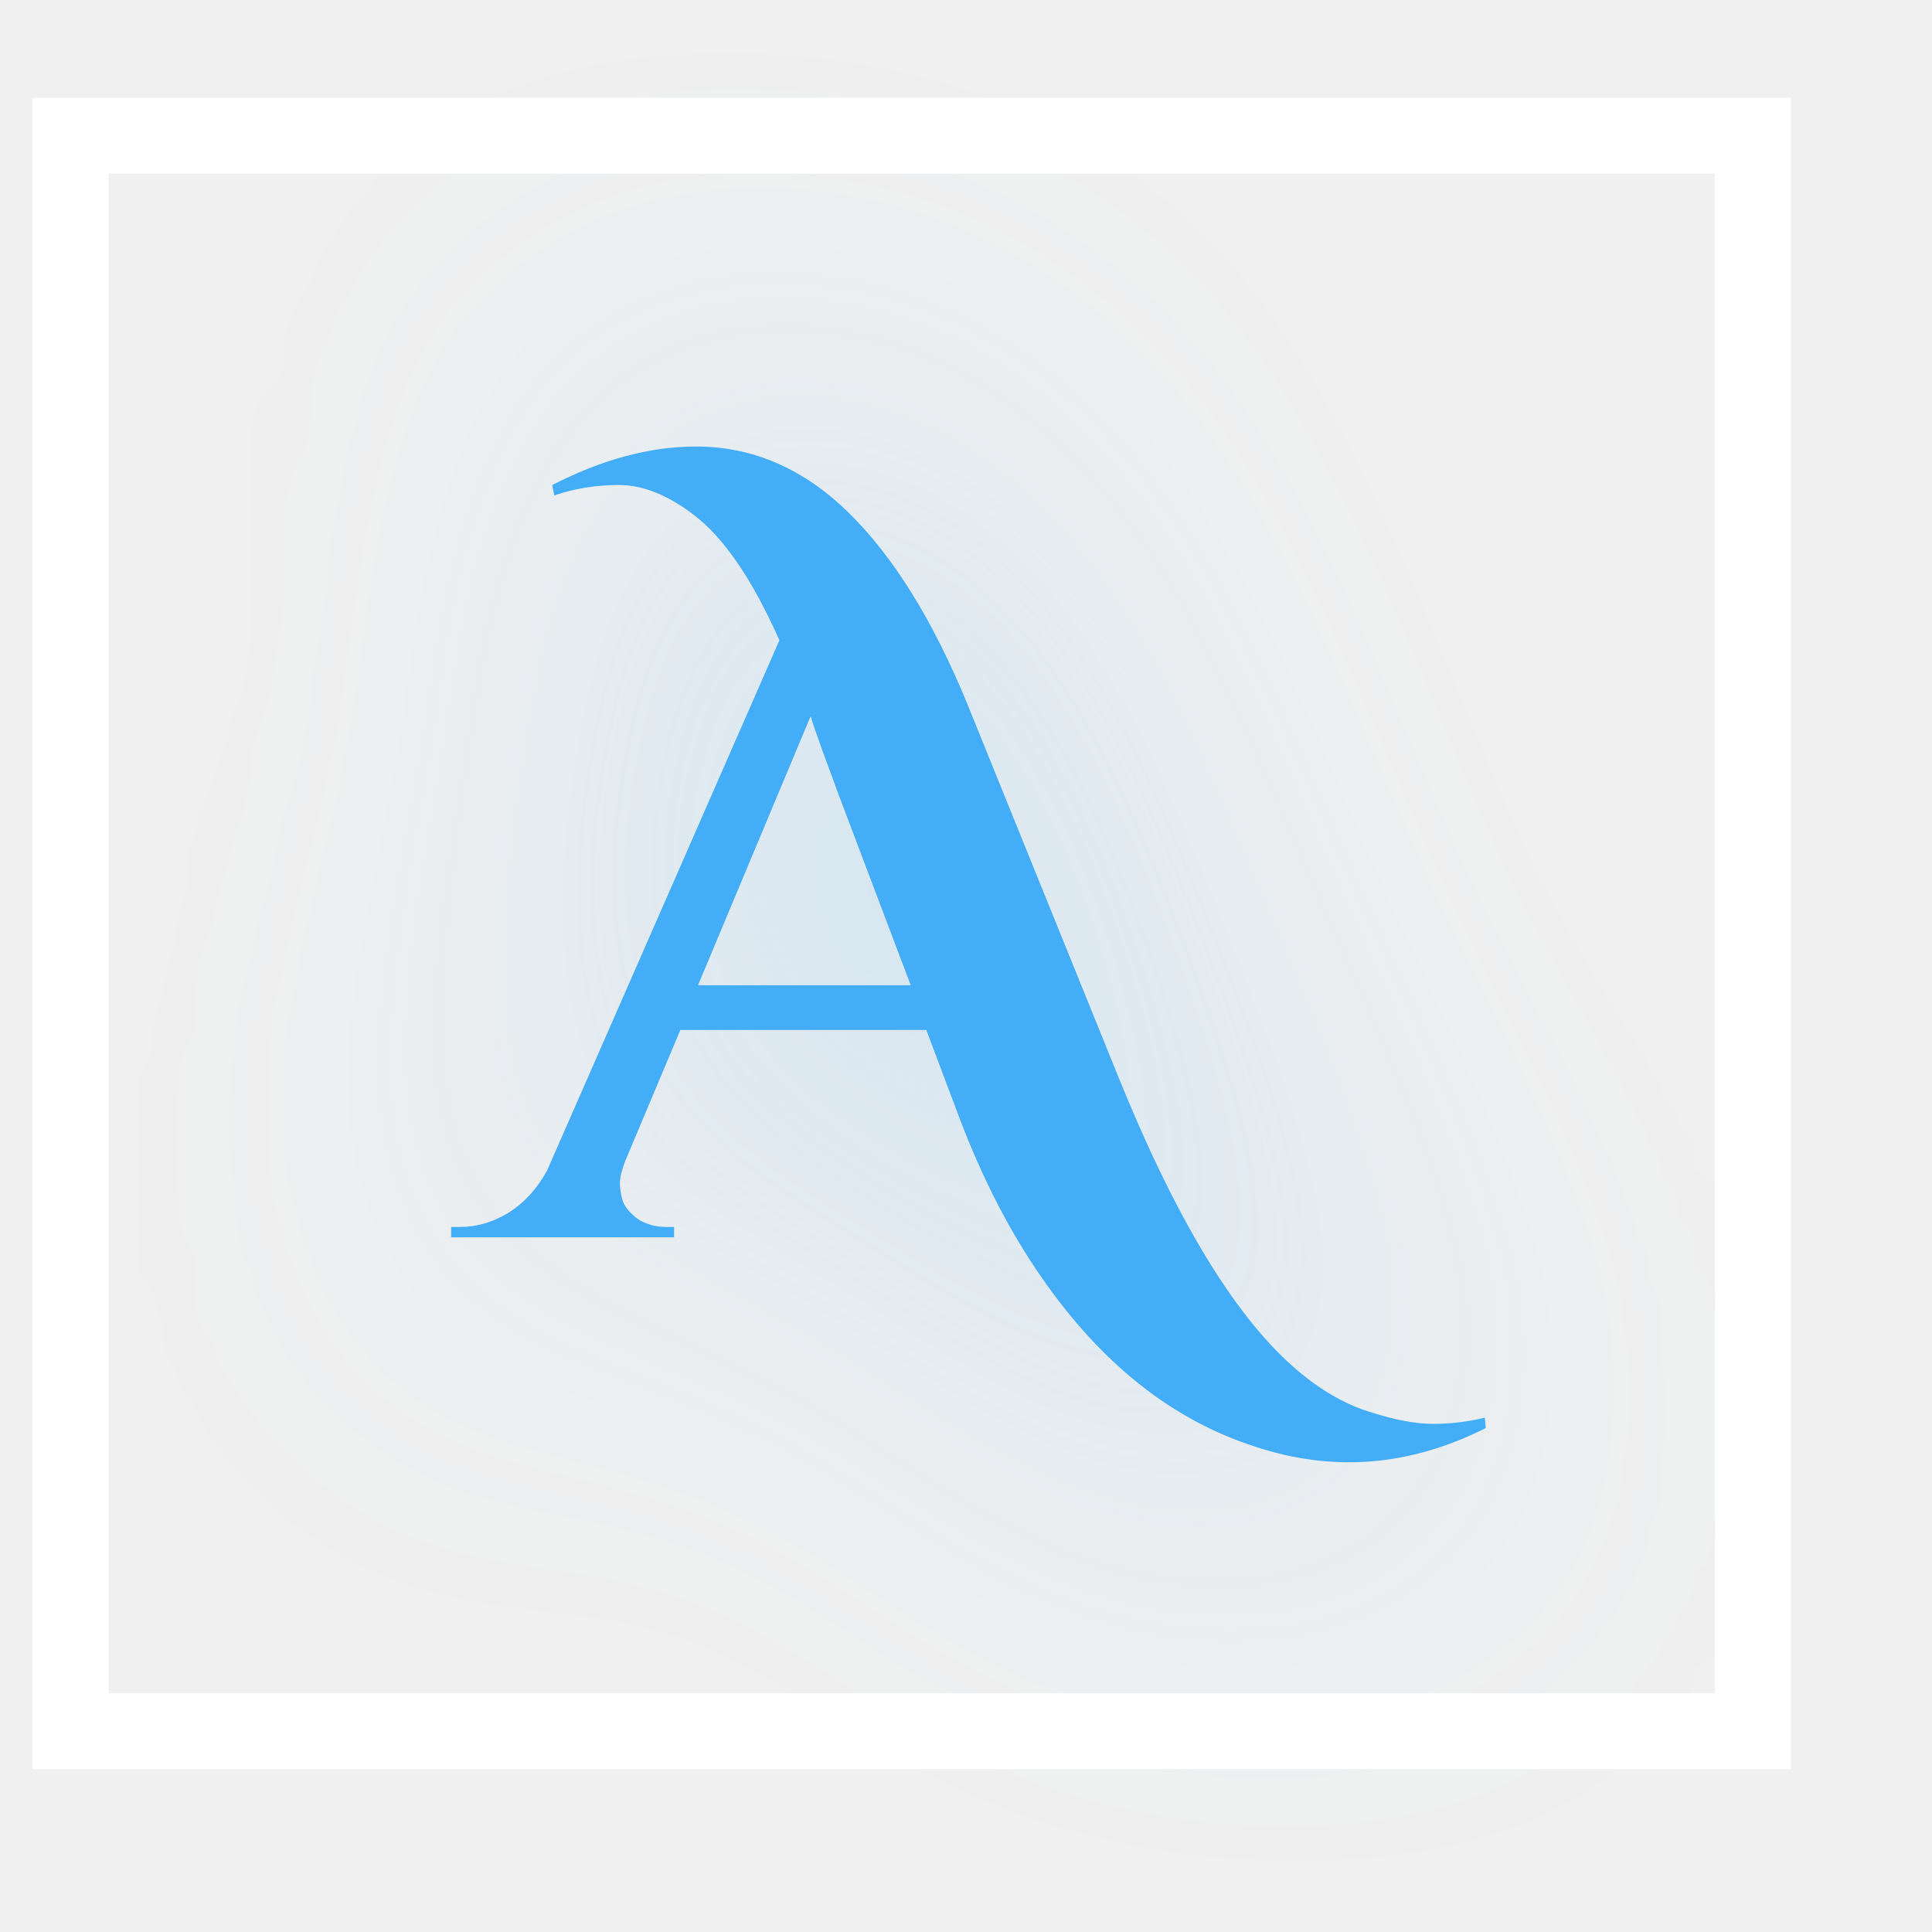
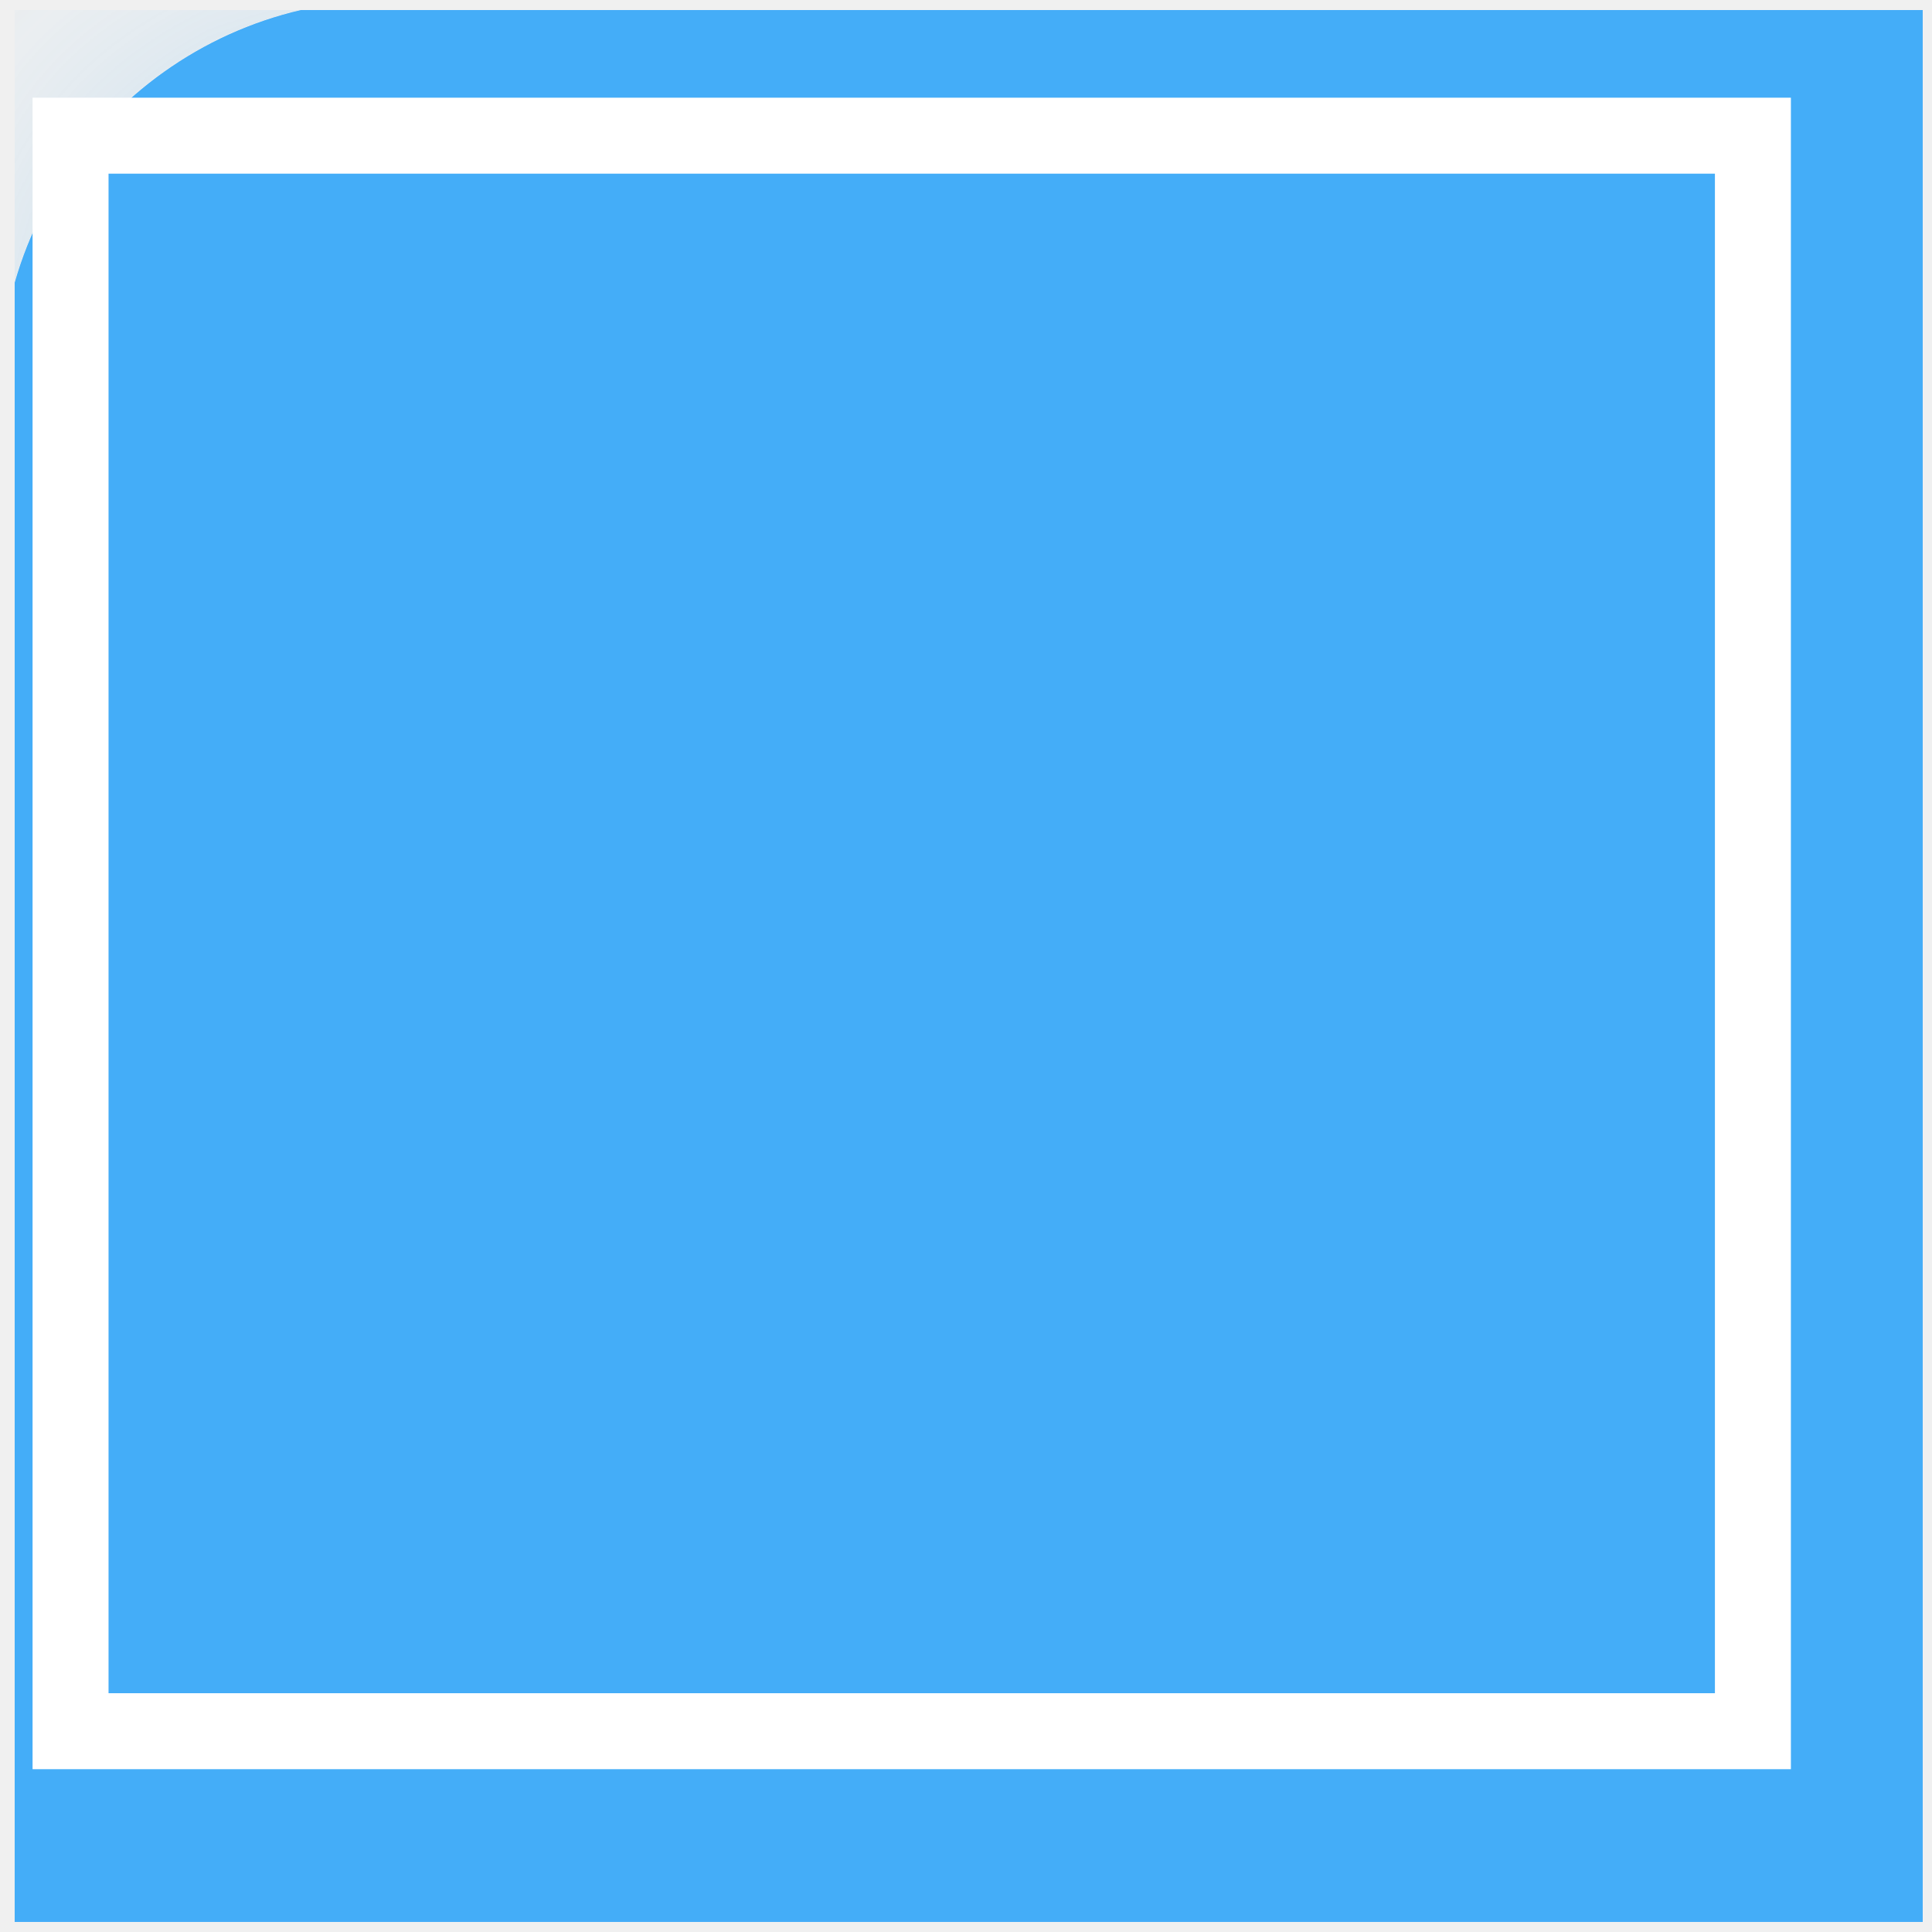
<svg xmlns="http://www.w3.org/2000/svg" width="89" height="89" viewBox="0 0 89 89" fill="none">
  <g filter="url(#filter0_d_47_2)">
-     <path d="M68.446 65.784C64.958 67.544 61.422 67.832 57.838 66.648C54.03 65.432 50.75 62.84 47.998 58.872C46.526 56.76 45.262 54.312 44.206 51.528L42.67 47.448H31.342L28.798 53.496C28.638 53.912 28.558 54.248 28.558 54.504C28.558 54.76 28.606 55.048 28.702 55.368C28.83 55.656 29.07 55.928 29.422 56.184C29.806 56.408 30.222 56.52 30.67 56.52H31.054V57H20.782V56.52H21.214C21.95 56.52 22.67 56.312 23.374 55.896C24.11 55.448 24.718 54.792 25.198 53.928L35.902 29.496C34.654 26.68 33.326 24.744 31.918 23.688C30.734 22.792 29.598 22.344 28.51 22.344C27.454 22.344 26.462 22.504 25.534 22.824L25.438 22.344C27.742 21.16 29.95 20.568 32.062 20.568C34.686 20.568 37.038 21.592 39.118 23.64C41.166 25.656 42.974 28.568 44.542 32.376L51.502 49.56C54.126 56.056 56.814 60.52 59.566 62.952C60.686 63.944 61.838 64.632 63.022 65.016C64.206 65.4 65.198 65.592 65.998 65.592C66.83 65.592 67.63 65.496 68.398 65.304L68.446 65.784ZM32.158 45.384H41.95L38.59 36.504C38.43 36.056 38.206 35.448 37.918 34.68C37.63 33.88 37.438 33.32 37.342 33L32.158 45.384Z" fill="#44ADF8" />
+     <path d="M17.89 0h88.9c8.85 0 16.1 7.24 16.1 16.1v90.68c0 8.85-7.24 16.1-16.1 16.1H16.1c-8.85 0-16.1-7.24-16.1-16.1v-88.9C0 8.05 8.05 0 17.89 0zm10.62 31.06h19.62l13.69 43.73 13.49-43.73h19.05L71.81 91.82H51.47L28.51 31.06z" fill="#44ADF8" />
  </g>
  <rect x="3.25" y="6.25" width="77.5" height="73.5" stroke="white" stroke-width="3.5" />
  <defs>
    <filter id="filter0_d_47_2" x="0.682" y="0.468" width="87.864" height="88.056" filterUnits="userSpaceOnUse" color-interpolation-filters="sRGB">
      <feFlood flood-opacity="0" result="BackgroundImageFix" />
      <feColorMatrix in="SourceAlpha" type="matrix" values="0 0 0 0 0 0 0 0 0 0 0 0 0 0 0 0 0 0 127 0" result="hardAlpha" />
      <feOffset />
      <feGaussianBlur stdDeviation="10.05" />
      <feComposite in2="hardAlpha" operator="out" />
      <feColorMatrix type="matrix" values="0 0 0 0 0.267 0 0 0 0 0.678 0 0 0 0 0.973 0 0 0 0.35 0" />
      <feBlend mode="normal" in2="BackgroundImageFix" result="effect1_dropShadow_47_2" />
      <feBlend mode="normal" in="SourceGraphic" in2="effect1_dropShadow_47_2" result="shape" />
    </filter>
  </defs>
</svg>
